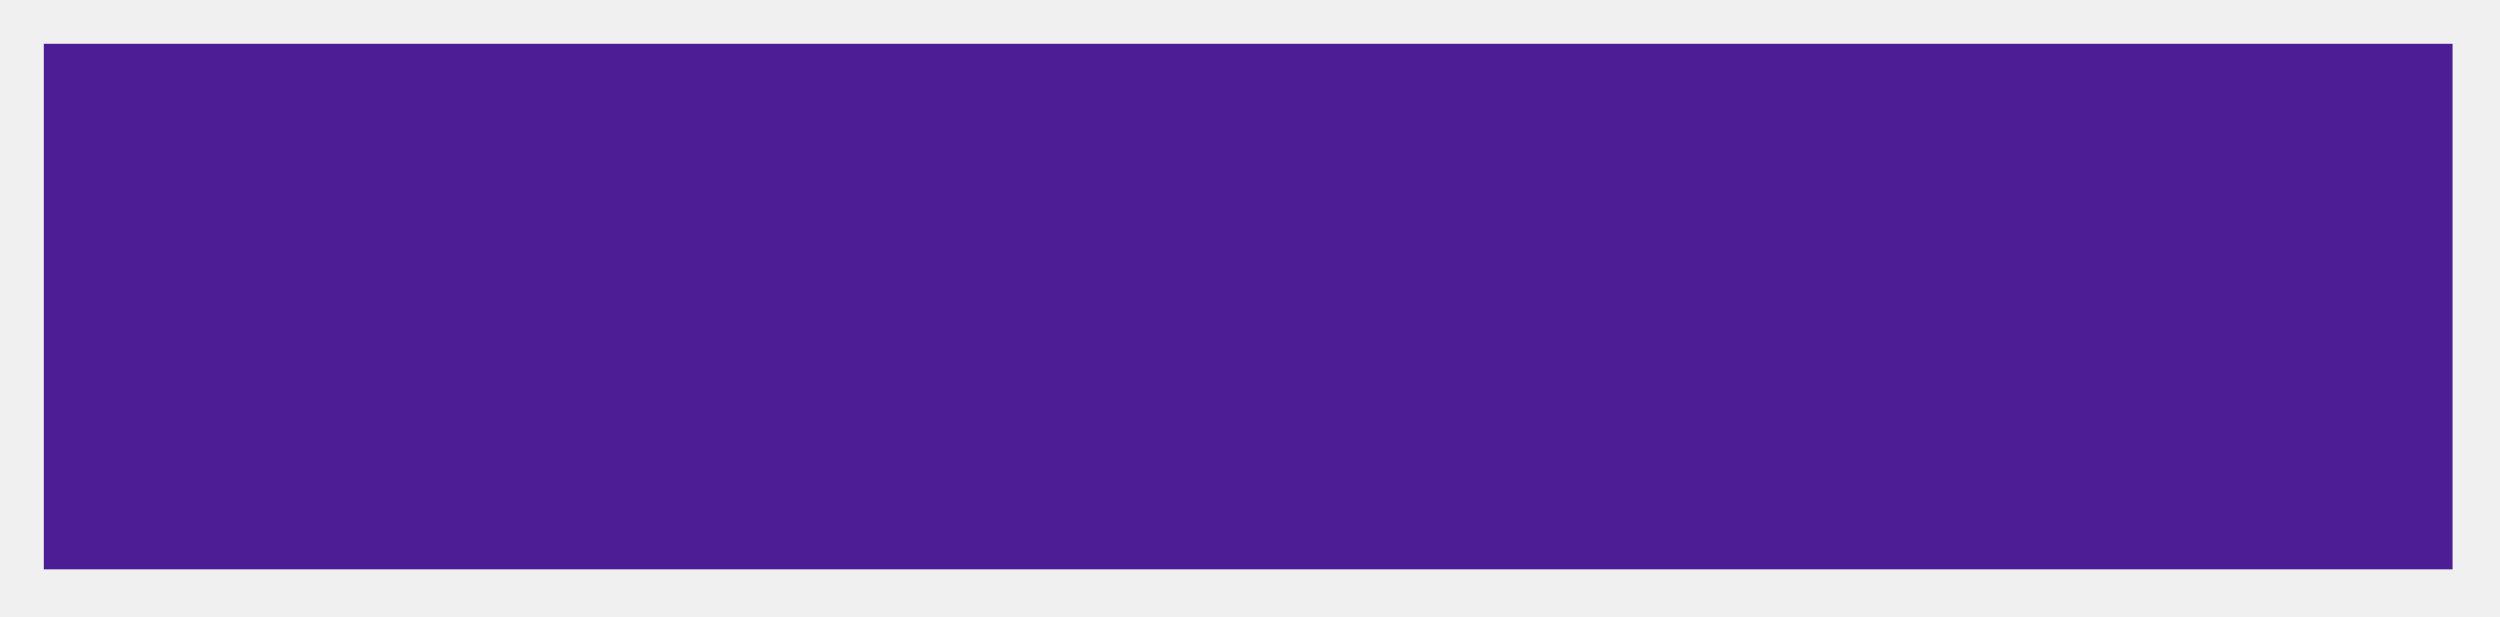
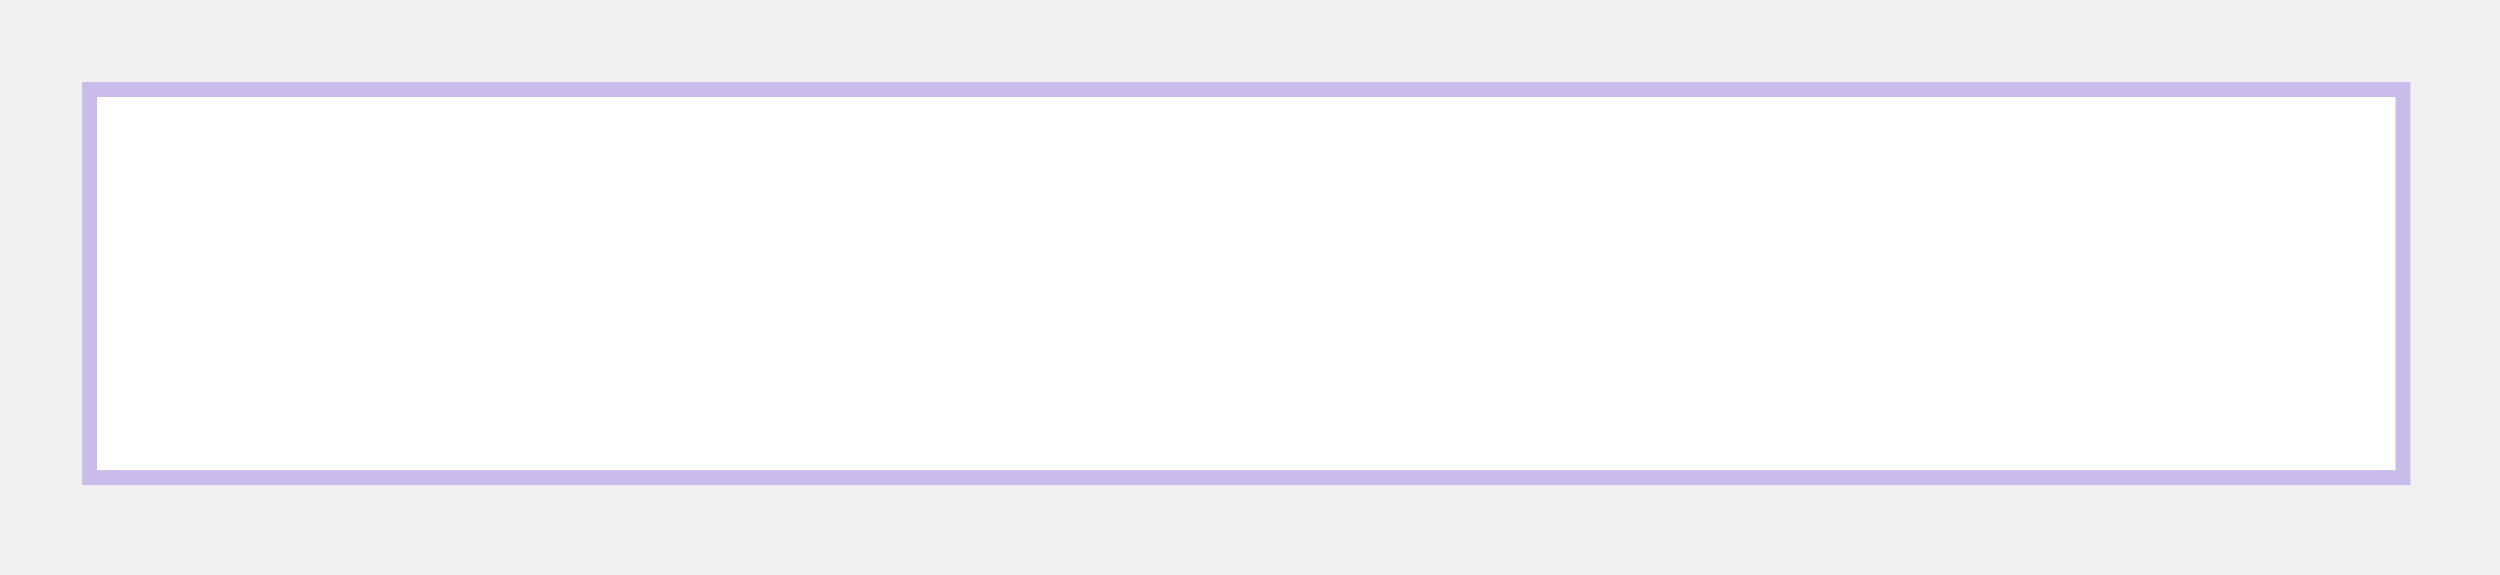
- <svg xmlns="http://www.w3.org/2000/svg" width="685" height="169" viewBox="1124 636 685 169">
+ <svg xmlns="http://www.w3.org/2000/svg" width="335" height="77" viewBox="1136 600 335 77">
  <defs>
    <marker id="h190834" viewBox="0 0 10 10" refX="8" refY="5" markerWidth="16" markerHeight="16" markerUnits="userSpaceOnUse" orient="auto-start-reverse">
      <path d="M0,0 L10,5 L0,10 z" fill="#190834" />
    </marker>
    <marker id="h4C1D95" viewBox="0 0 10 10" refX="8" refY="5" markerWidth="16" markerHeight="16" markerUnits="userSpaceOnUse" orient="auto-start-reverse">
      <path d="M0,0 L10,5 L0,10 z" fill="#4C1D95" />
    </marker>
    <marker id="h8A7BA8" viewBox="0 0 10 10" refX="8" refY="5" markerWidth="16" markerHeight="16" markerUnits="userSpaceOnUse" orient="auto-start-reverse">
      <path d="M0,0 L10,5 L0,10 z" fill="#8A7BA8" />
    </marker>
    <marker id="hC9BCEB" viewBox="0 0 10 10" refX="8" refY="5" markerWidth="16" markerHeight="16" markerUnits="userSpaceOnUse" orient="auto-start-reverse">
      <path d="M0,0 L10,5 L0,10 z" fill="#C9BCEB" />
    </marker>
  </defs>
-   <rect x="1136" y="648" width="660" height="144" fill="#4C1D95" />
+   <rect x="1148" y="612" width="310" height="52" fill="#FFFFFF" stroke="#C9BCEB" stroke-width="2" />
</svg>
